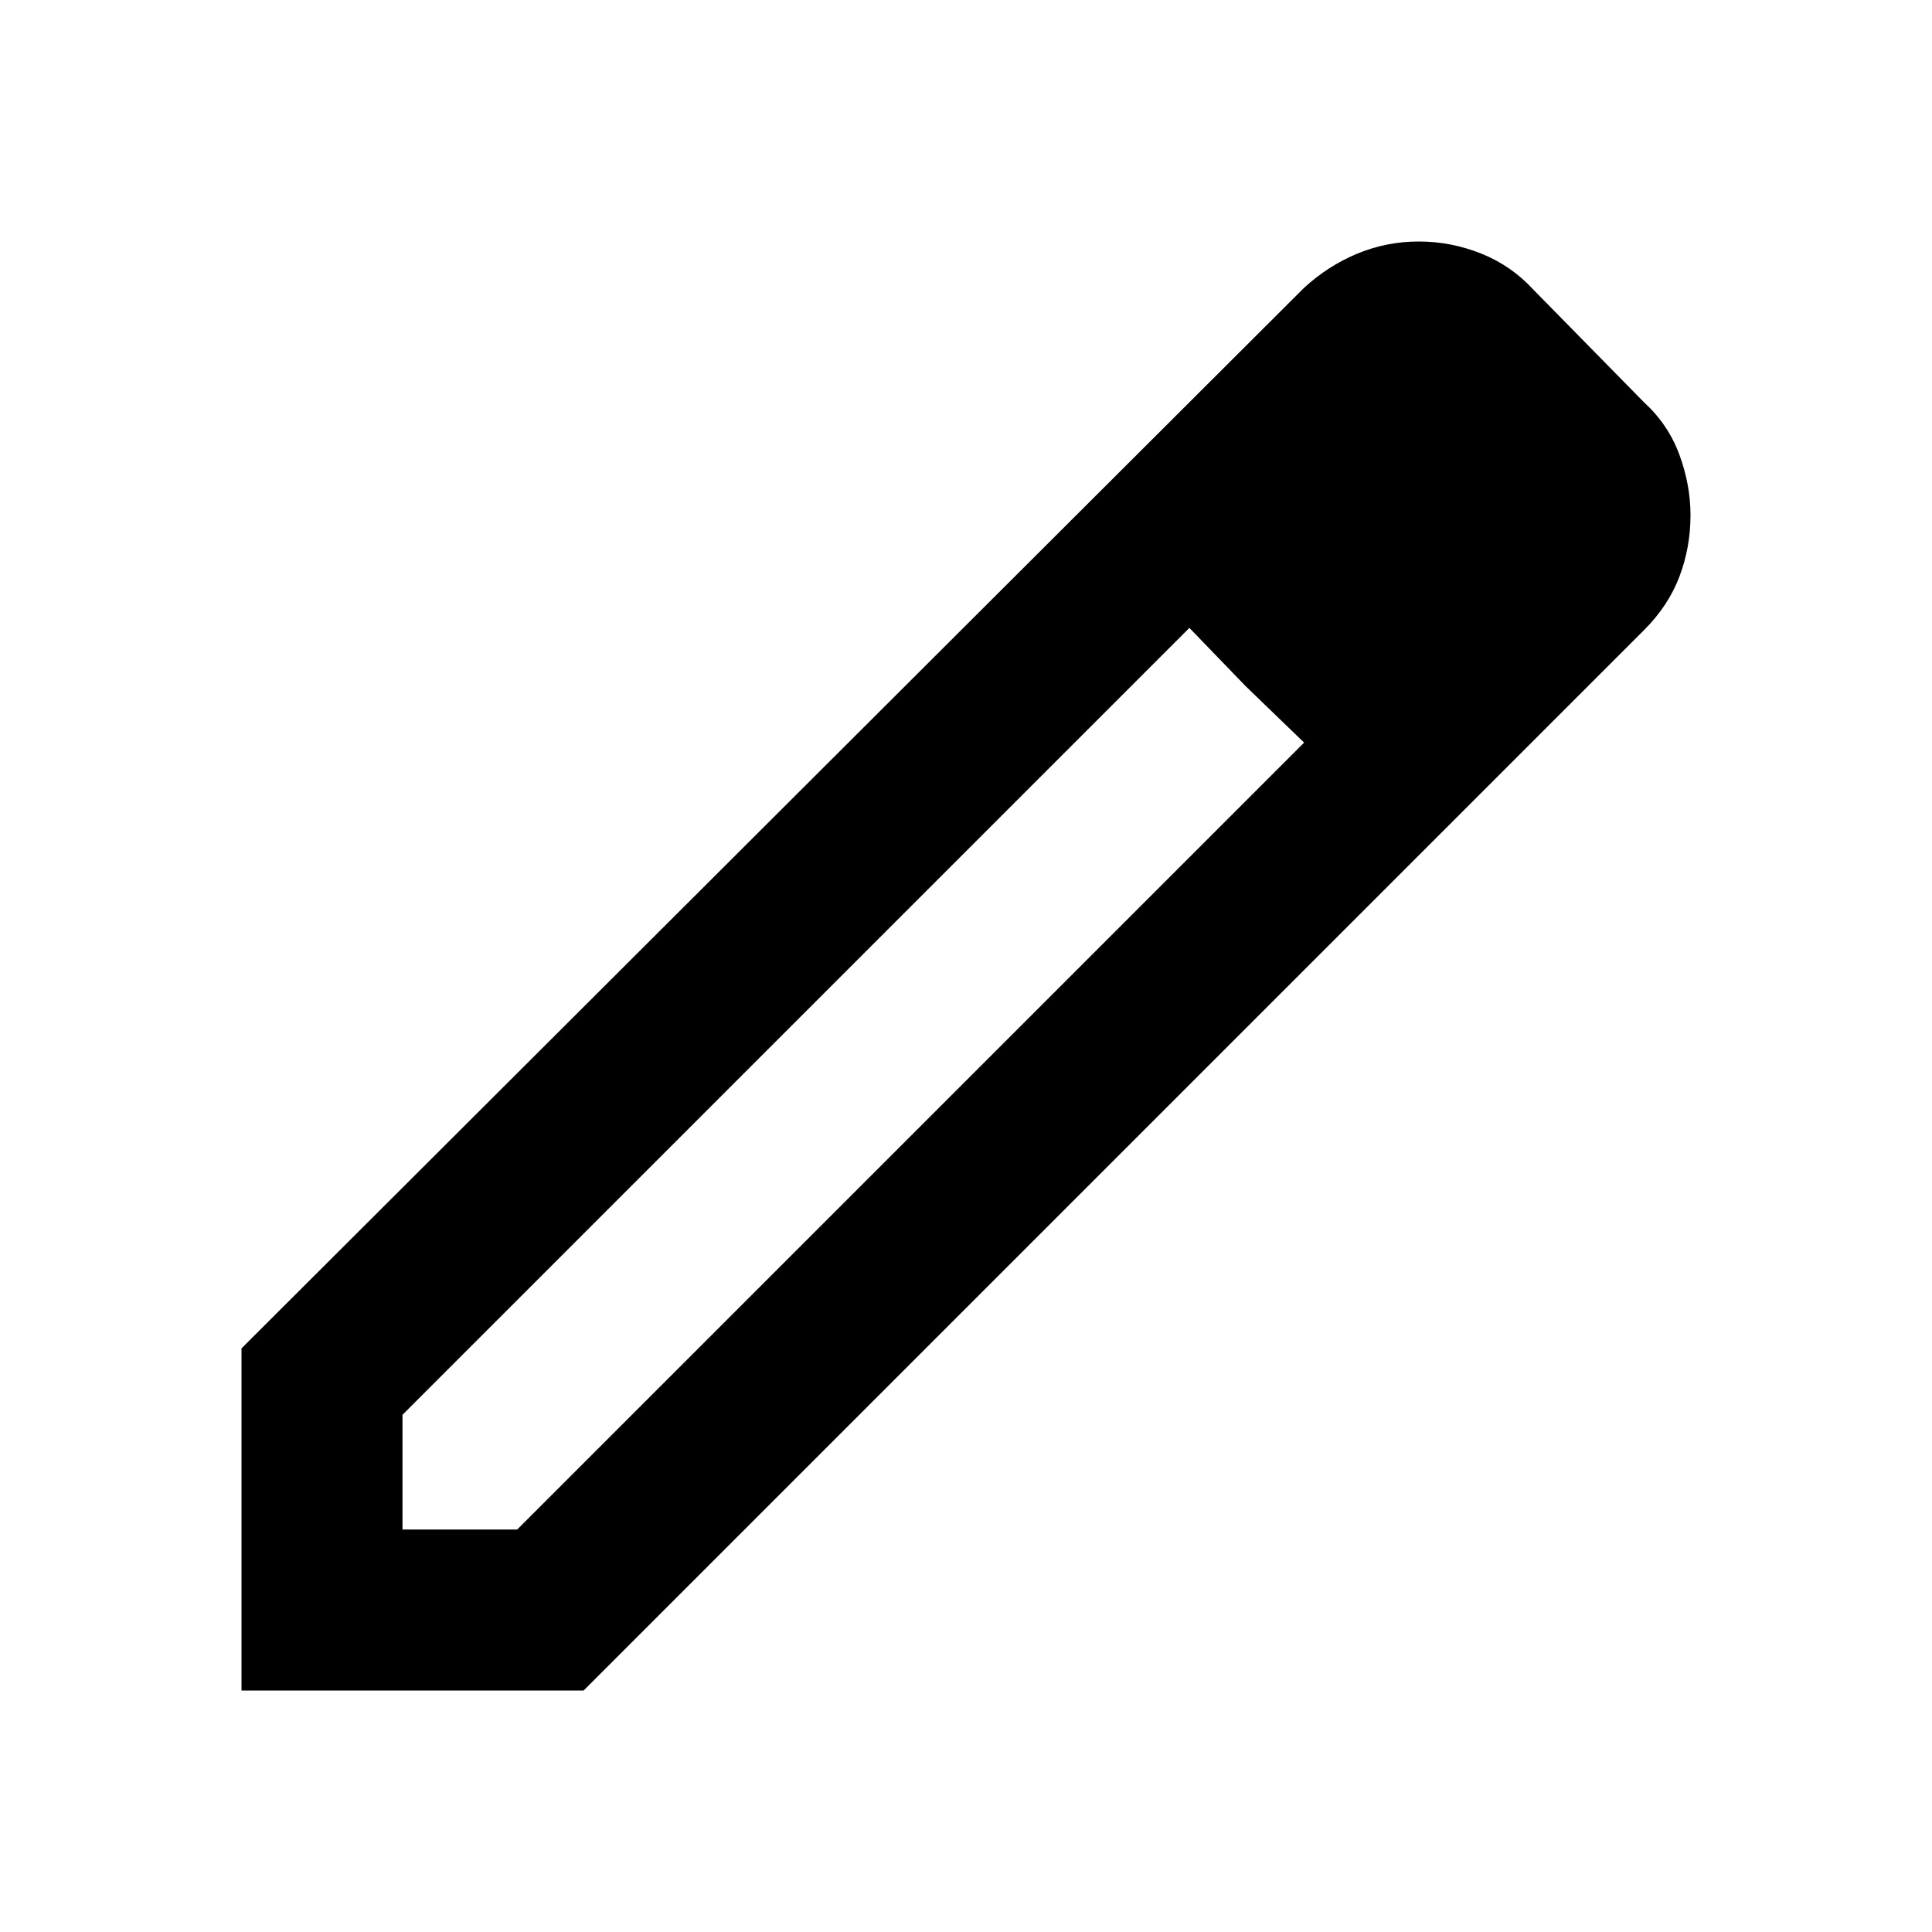
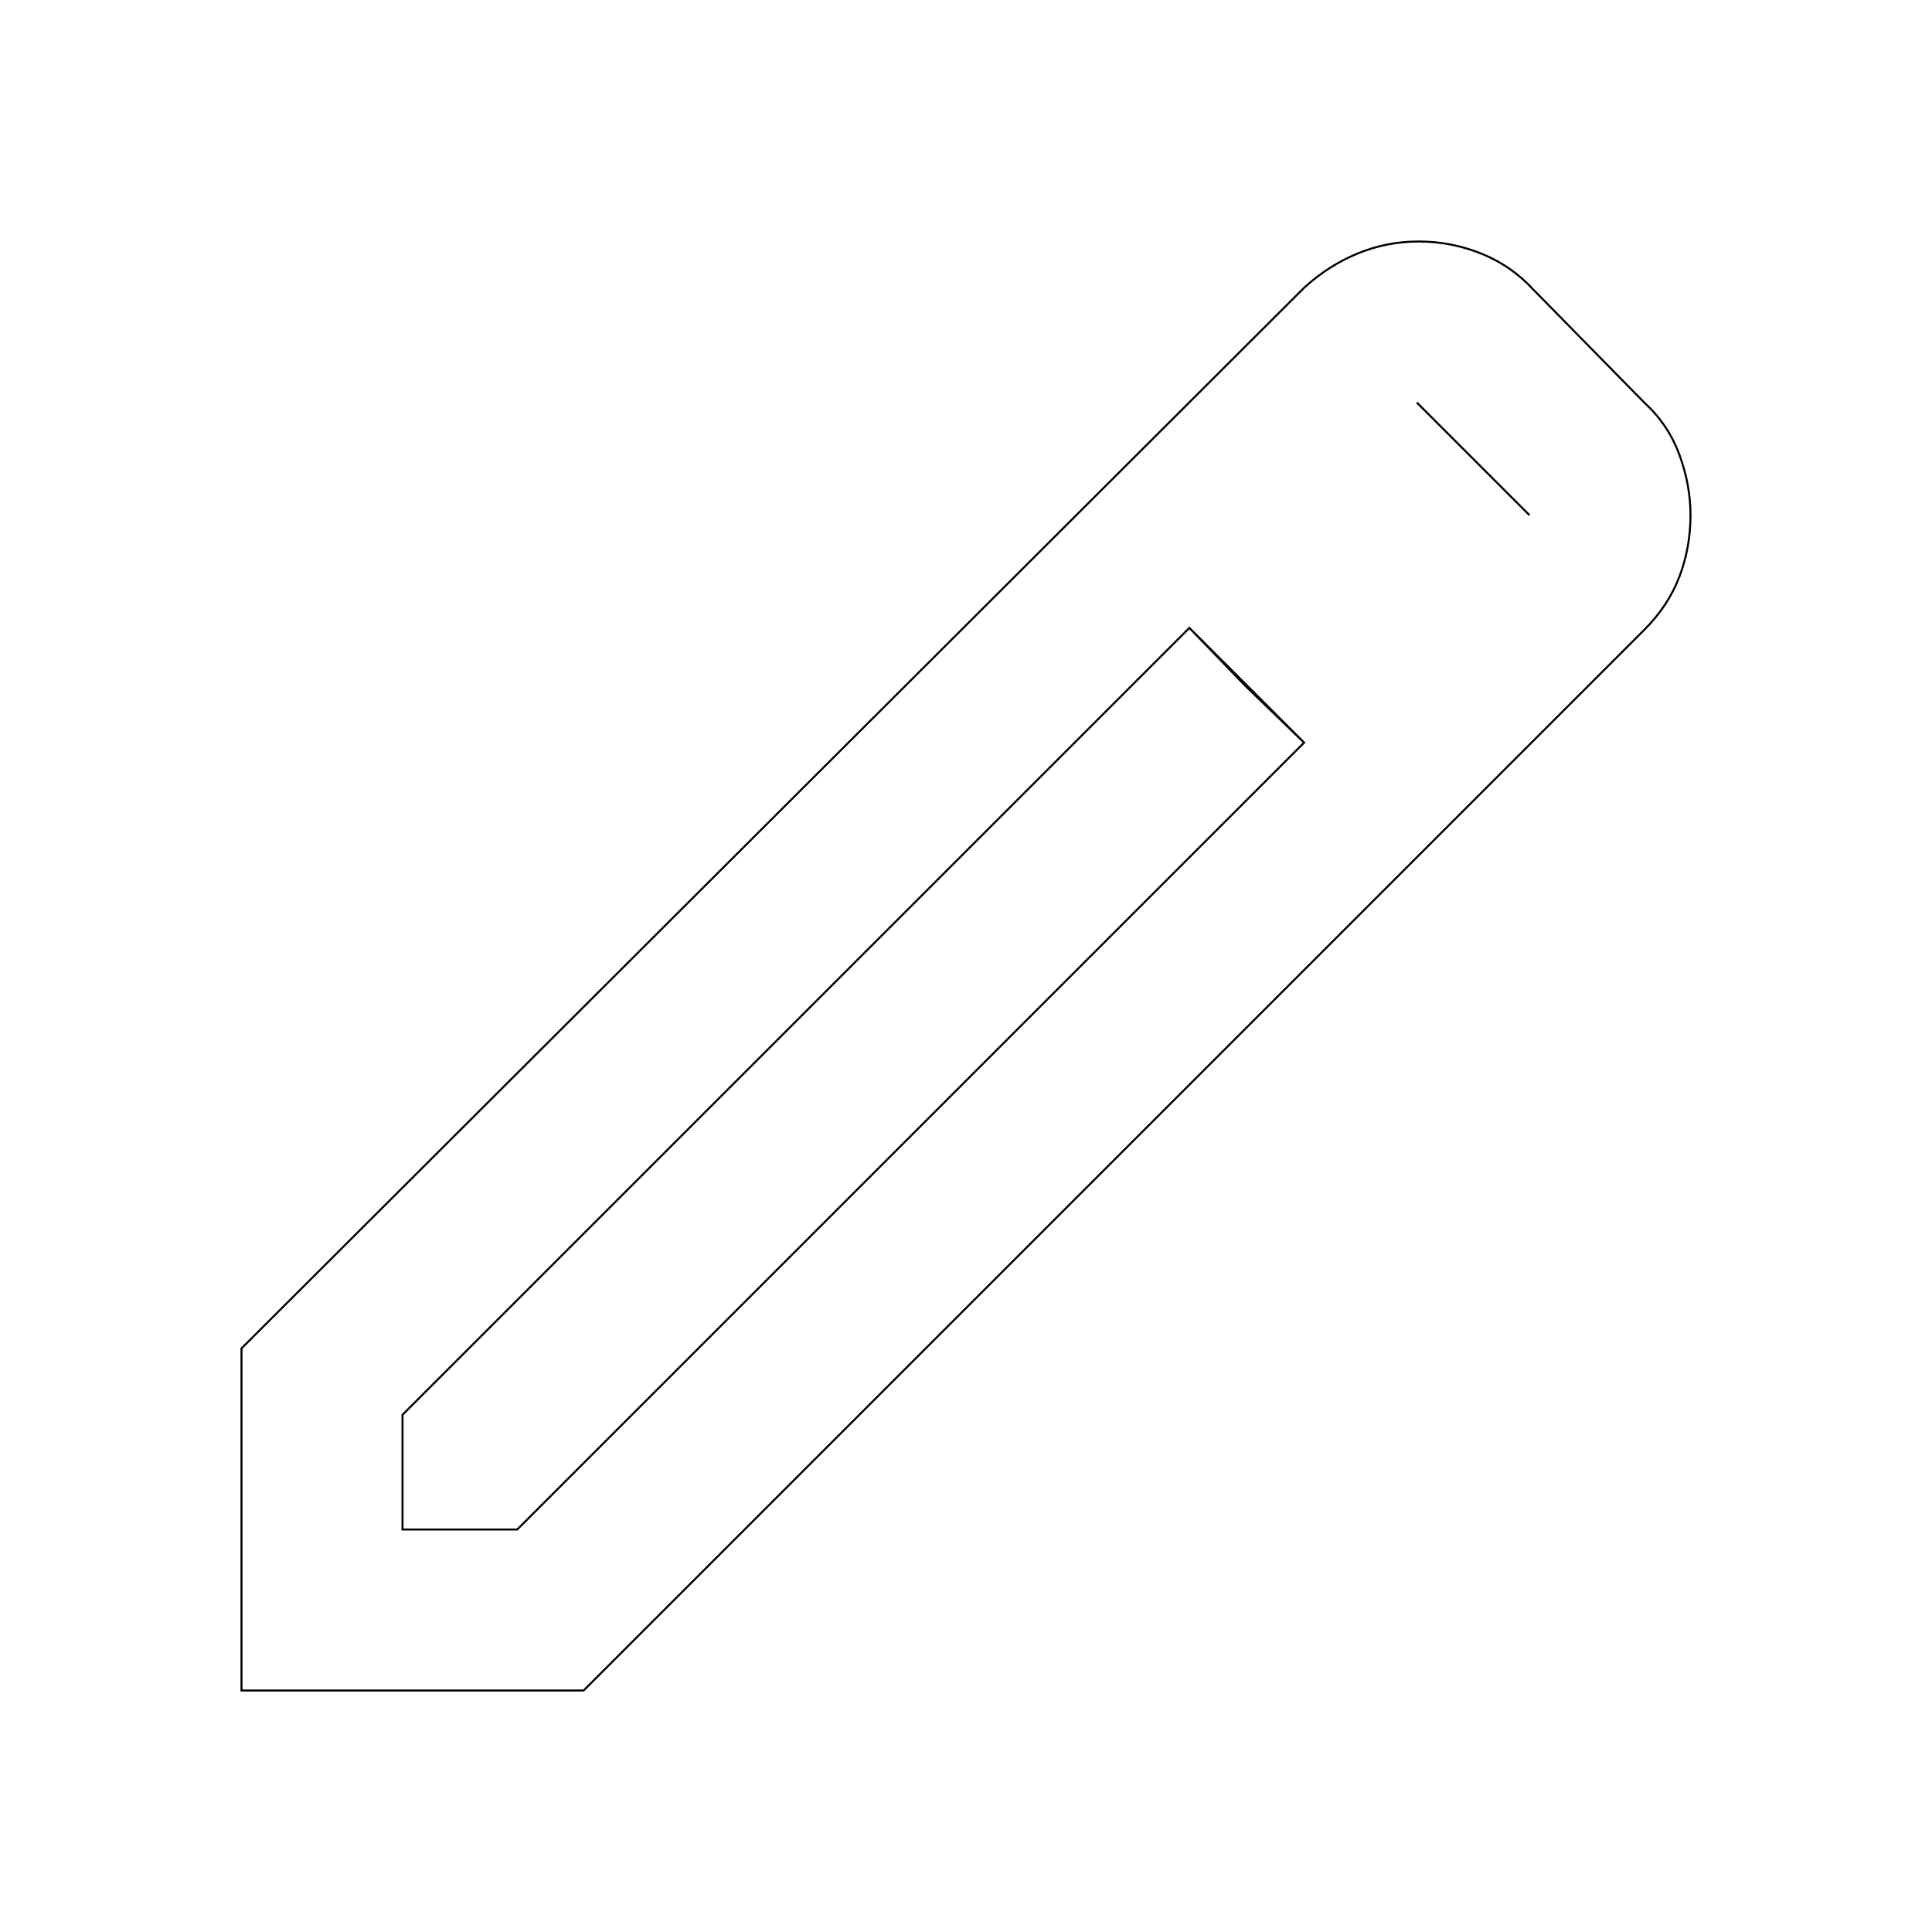
- <svg xmlns="http://www.w3.org/2000/svg" height="28px" viewBox="0 -960 960 960" width="28px" fill="currentColor">
+ <svg xmlns="http://www.w3.org/2000/svg" height="28px" viewBox="0 -960 960 960" width="28px" fill="none" stroke="currentColor">
  <path d="M200-200h57l391-391-57-57-391 391v57Zm-80 80v-170l528-527q12-11 26.5-17t30.5-6q16 0 31 6t26 18l55 56q12 11 17.5 26t5.5 30q0 16-5.5 30.5T817-647L290-120H120Zm640-584-56-56 56 56Zm-141 85-28-29 57 57-29-28Z" />
</svg>
